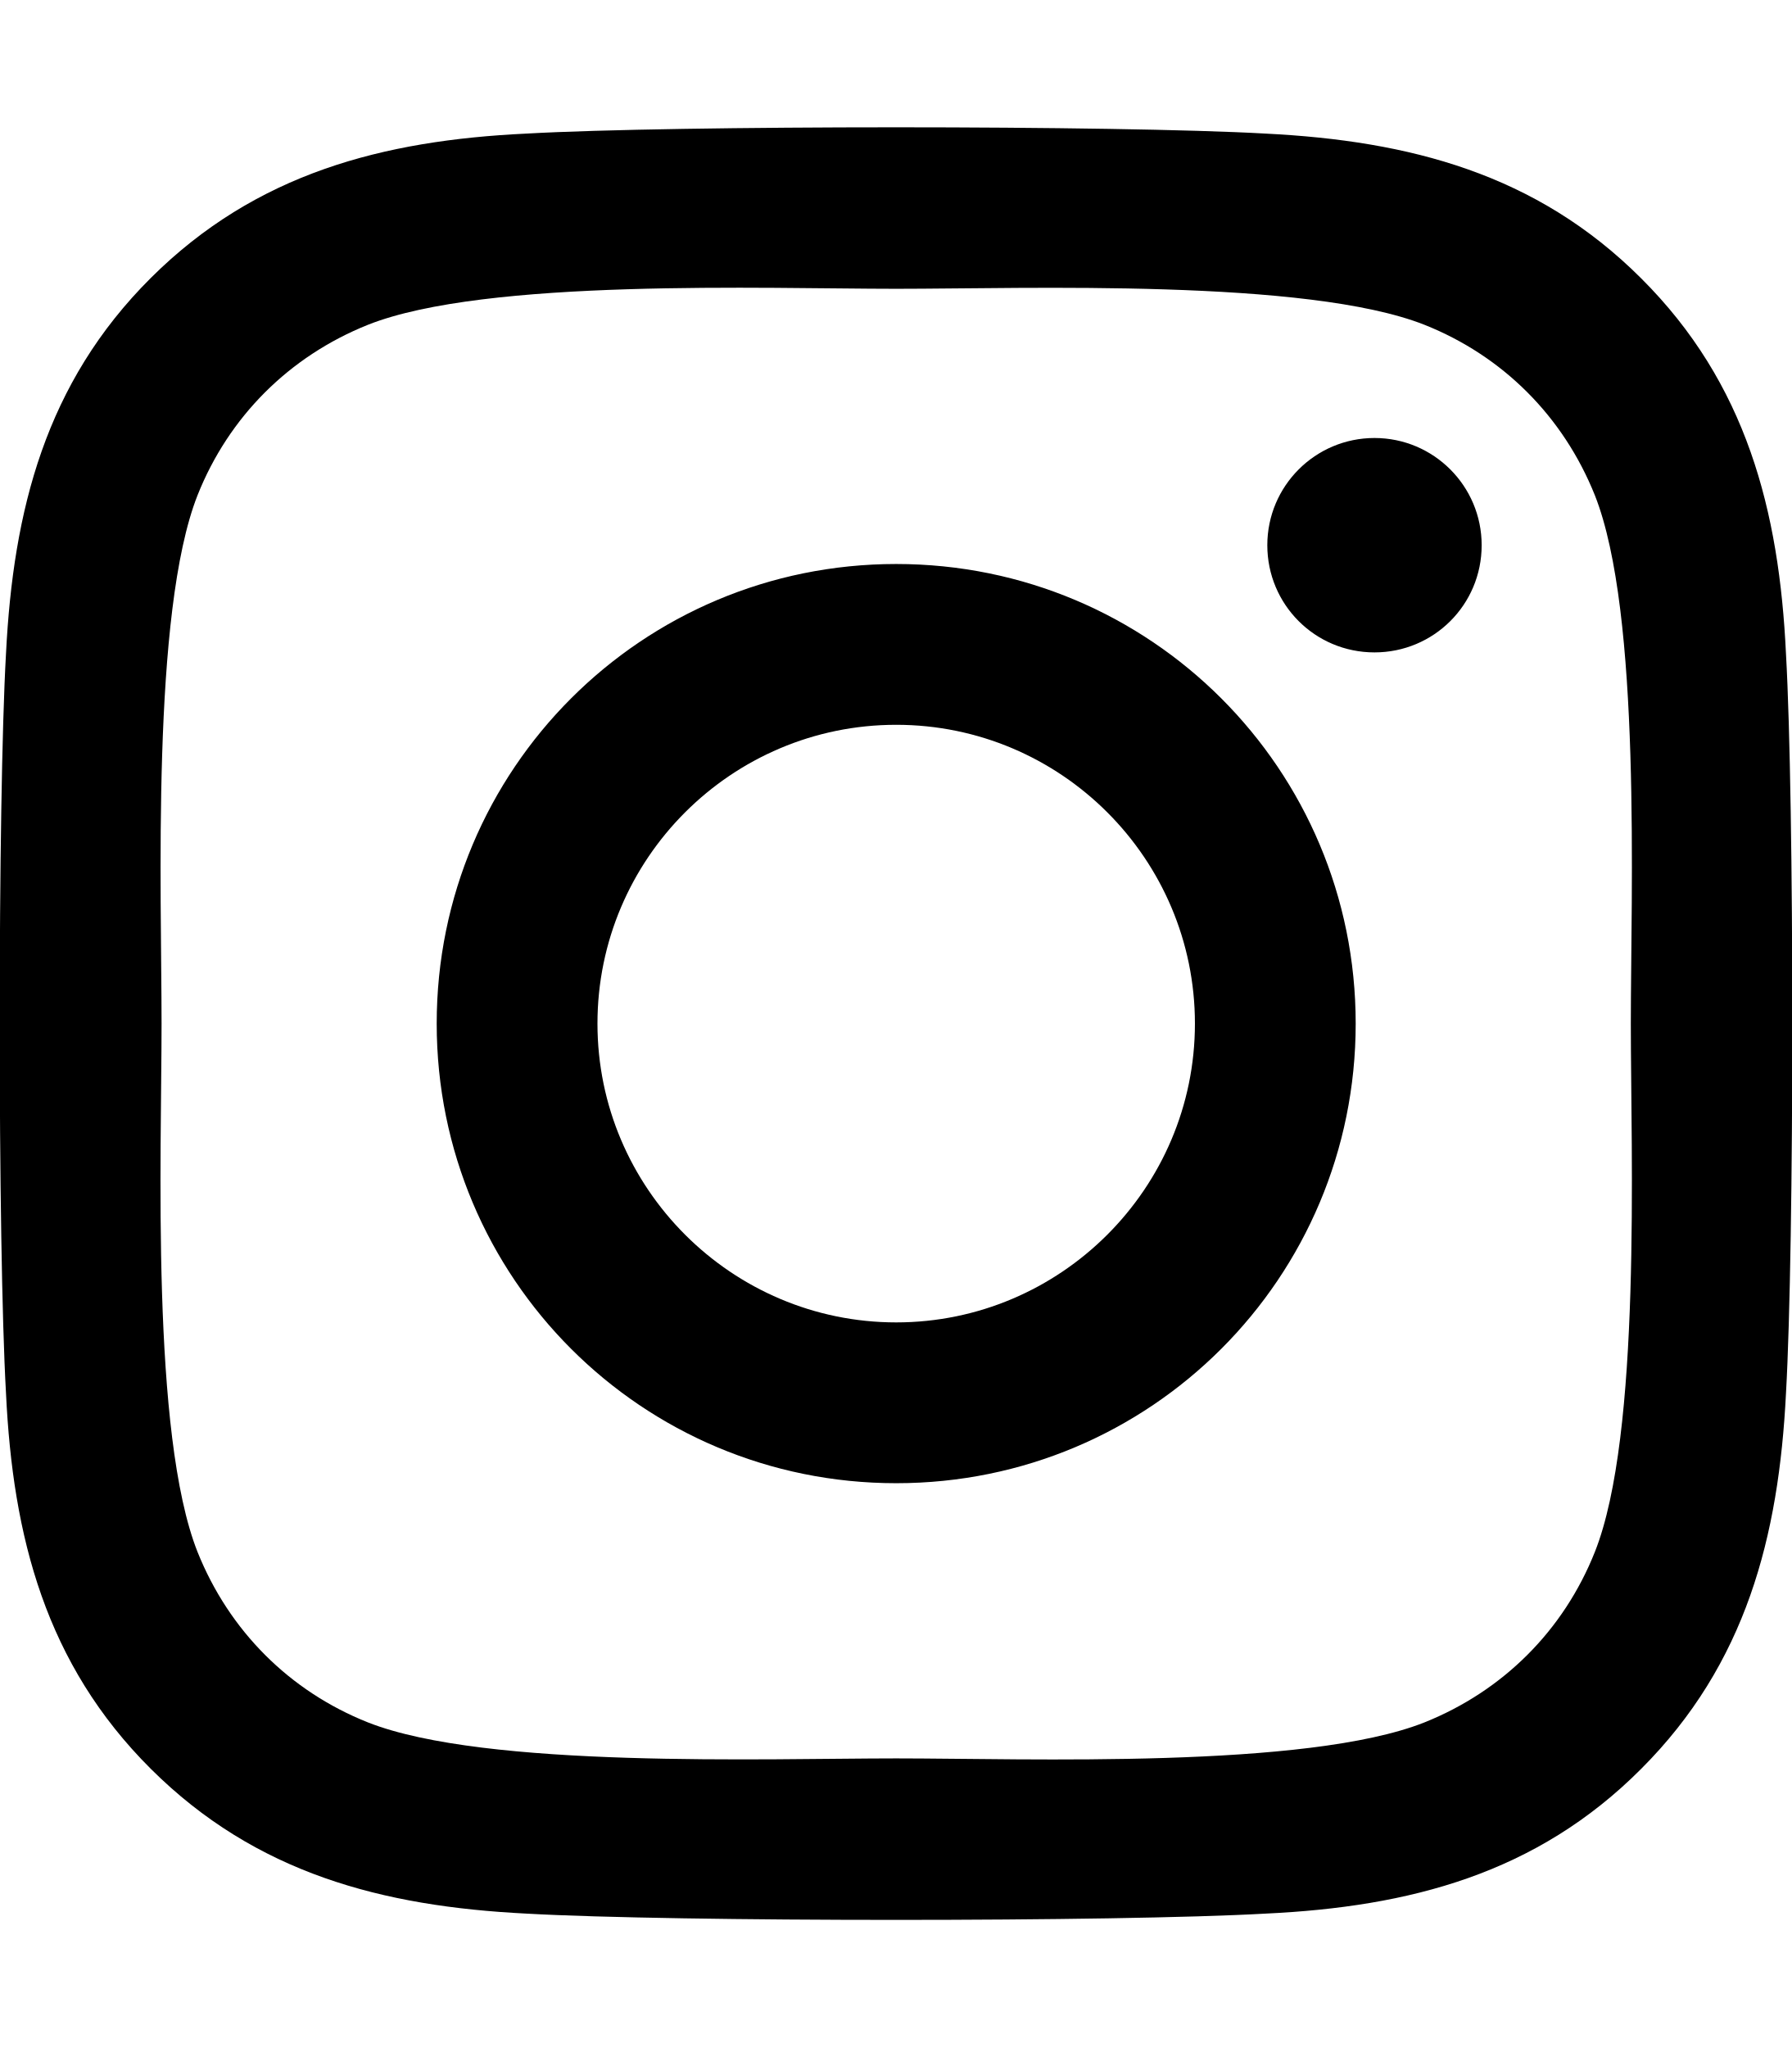
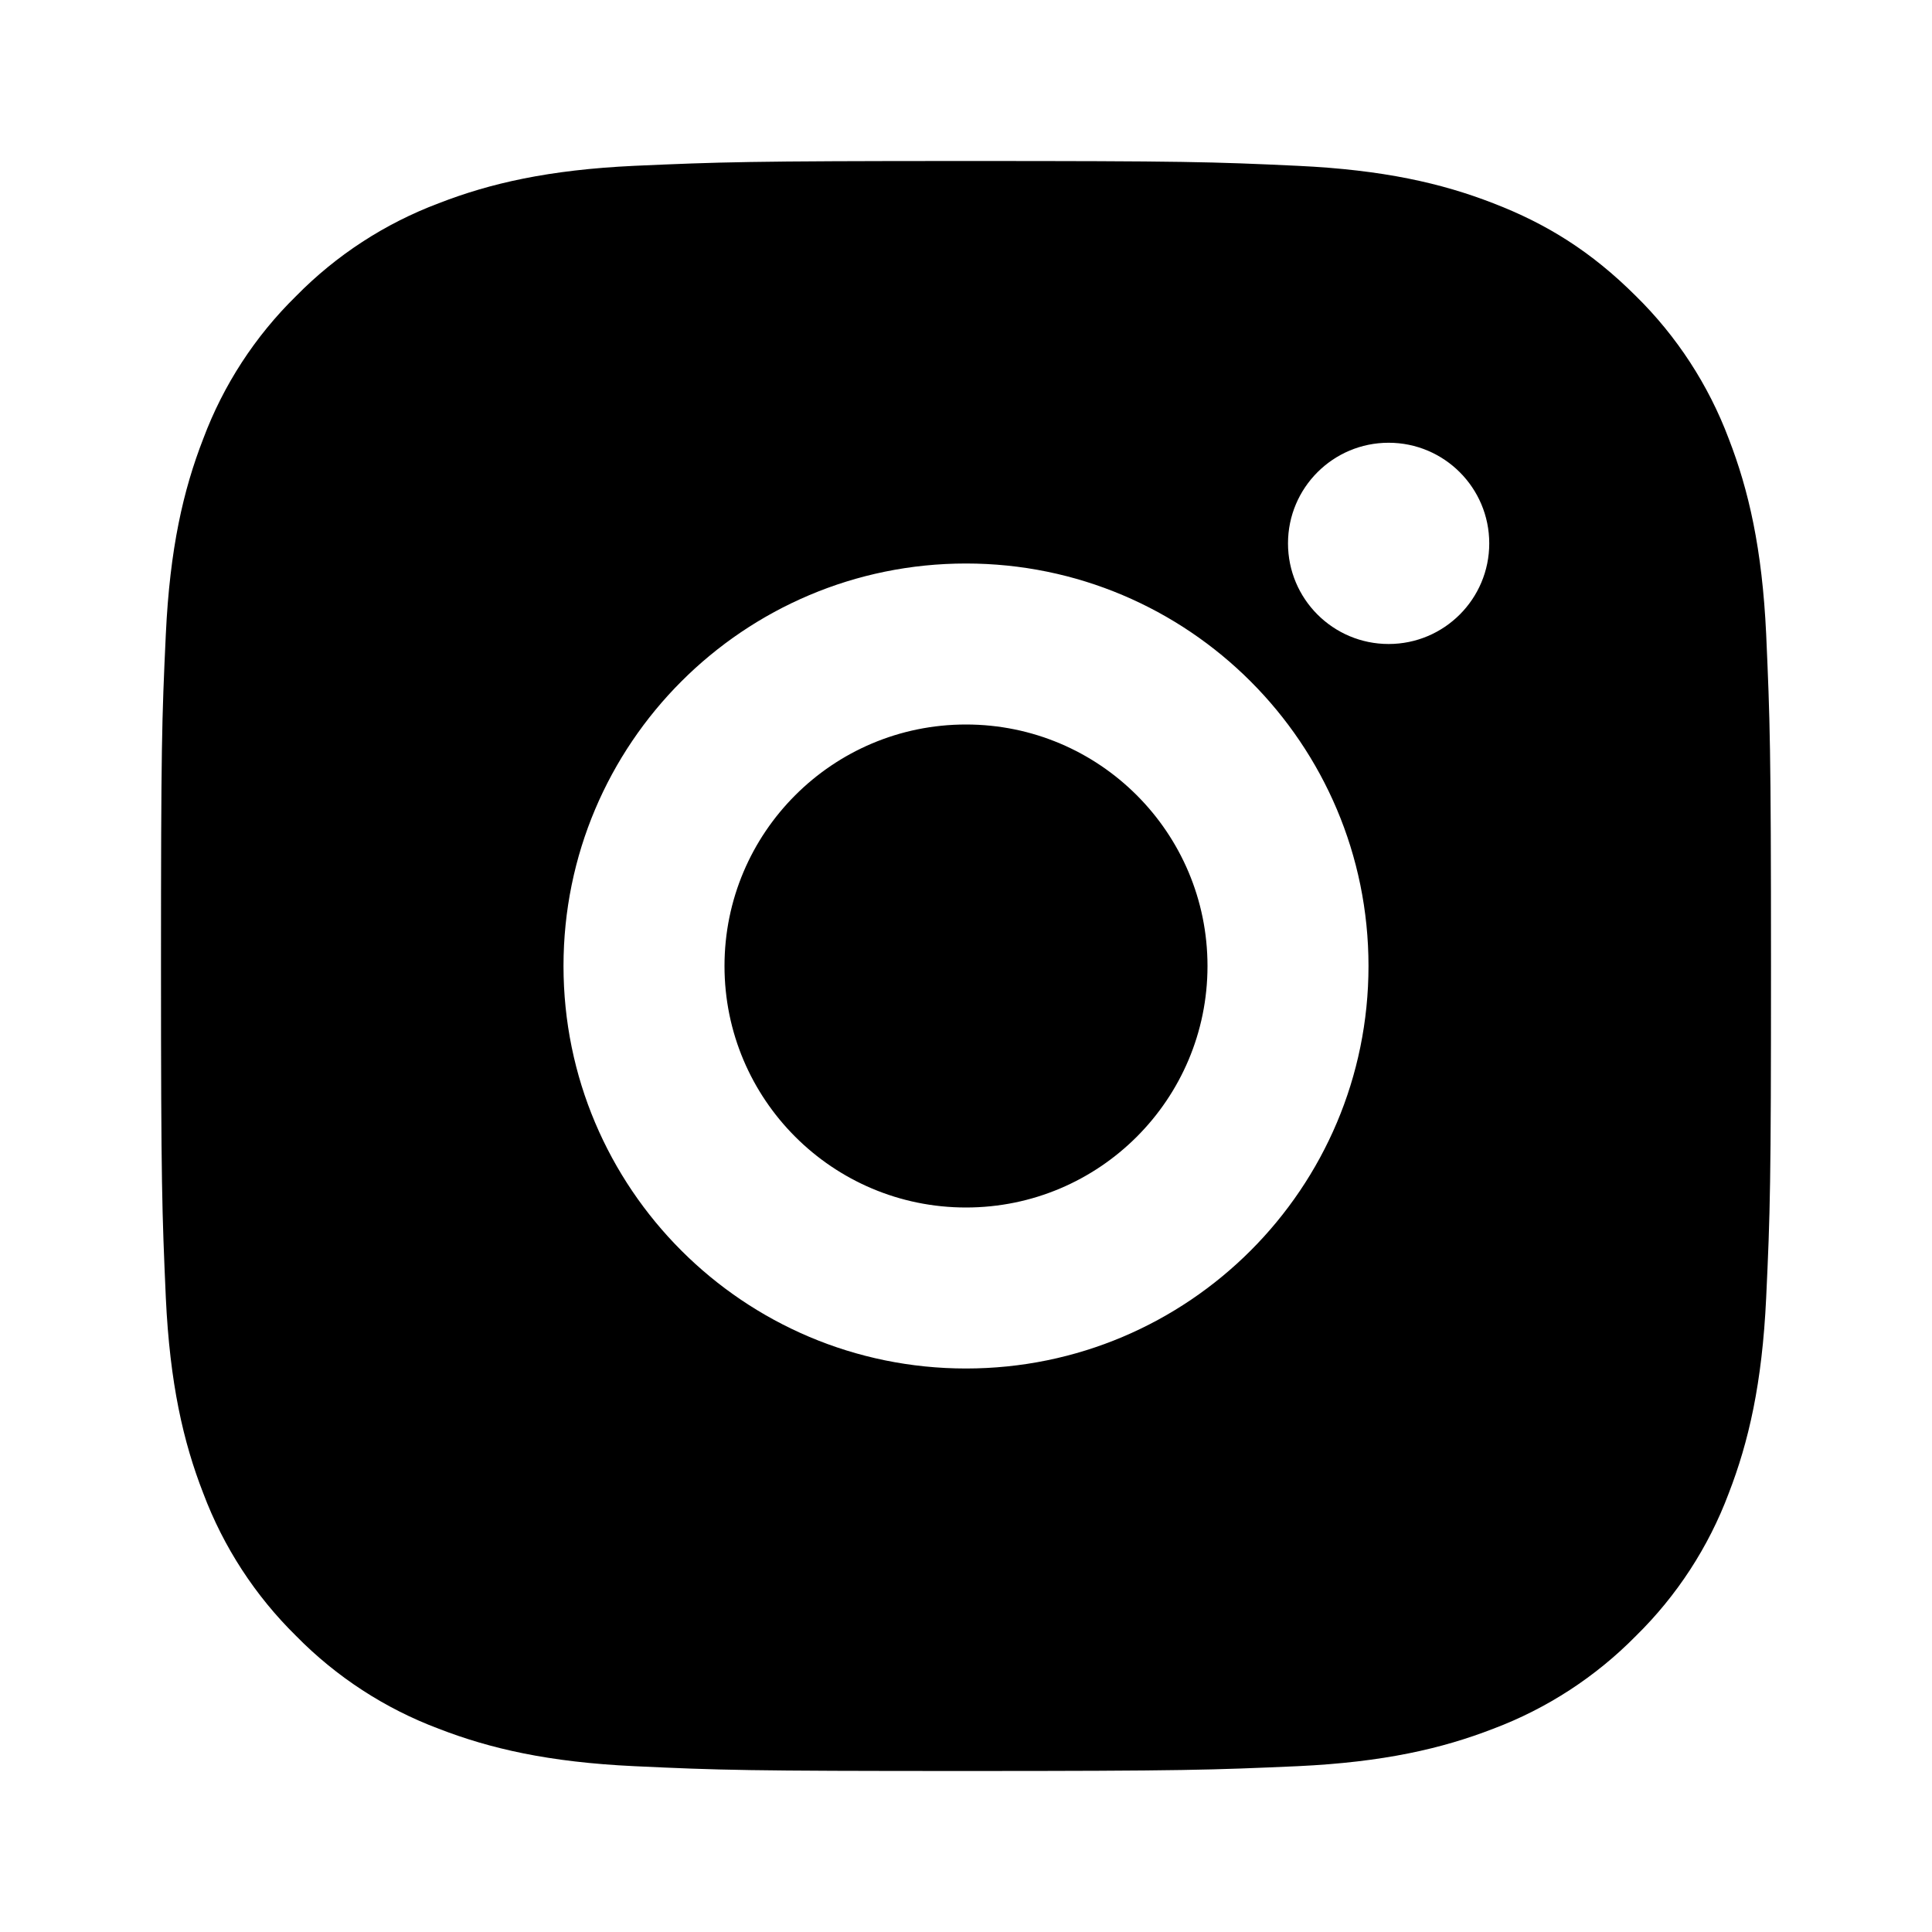
- <svg xmlns="http://www.w3.org/2000/svg" viewBox="0 0 448 512">
-   <path fill="currentColor" d="M224.1 141c-63.6 0-114.9 51.3-114.9 114.9s51.3 114.9 114.9 114.9S339 319.5 339 255.9 287.7 141 224.1 141zm0 189.6c-41.1 0-74.7-33.5-74.7-74.7s33.5-74.7 74.7-74.7 74.7 33.5 74.7 74.7-33.6 74.7-74.7 74.7zm146.4-194.3c0 14.9-12 26.8-26.8 26.8-14.9 0-26.8-12-26.8-26.8s12-26.8 26.8-26.8 26.8 12 26.8 26.8zm76.1 27.2c-1.7-35.9-9.9-67.7-36.2-93.9-26.2-26.2-58-34.4-93.9-36.2-37-2.1-147.9-2.1-184.9 0-35.8 1.7-67.6 9.9-93.9 36.1s-34.4 58-36.2 93.9c-2.1 37-2.1 147.9 0 184.9 1.7 35.9 9.9 67.7 36.2 93.9s58 34.4 93.9 36.2c37 2.1 147.9 2.1 184.9 0 35.9-1.7 67.7-9.9 93.9-36.2 26.2-26.2 34.4-58 36.2-93.9 2.1-37 2.1-147.8 0-184.8zM398.8 388c-7.8 19.6-22.9 34.7-42.6 42.6-29.5 11.7-99.5 9-132.1 9s-102.7 2.6-132.1-9c-19.6-7.8-34.7-22.9-42.6-42.6-11.7-29.5-9-99.5-9-132.1s-2.6-102.7 9-132.1c7.8-19.6 22.9-34.7 42.6-42.6 29.5-11.7 99.5-9 132.1-9s102.7-2.6 132.1 9c19.6 7.8 34.7 22.9 42.6 42.6 11.7 29.5 9 99.5 9 132.1s2.7 102.7-9 132.1z" />
+ <svg xmlns="http://www.w3.org/2000/svg" viewBox="0 0 24 24">
+   <path fill="none" d="M0 0h24v24H0z" />
+   <path fill="currentColor" d="M12 2c2.717 0 3.056.01 4.122.06 1.065.05 1.79.217 2.428.465.66.254 1.216.598 1.772 1.153a4.908 4.908 0 011.153 1.772c.247.637.415 1.363.465 2.428.047 1.066.06 1.405.06 4.122 0 2.717-.01 3.056-.06 4.122-.05 1.065-.218 1.79-.465 2.428a4.883 4.883 0 01-1.153 1.772 4.915 4.915 0 01-1.772 1.153c-.637.247-1.363.415-2.428.465-1.066.047-1.405.06-4.122.06-2.717 0-3.056-.01-4.122-.06-1.065-.05-1.79-.218-2.428-.465a4.89 4.89 0 01-1.772-1.153 4.904 4.904 0 01-1.153-1.772c-.248-.637-.415-1.363-.465-2.428C2.013 15.056 2 14.717 2 12c0-2.717.01-3.056.06-4.122.05-1.066.217-1.79.465-2.428a4.88 4.88 0 011.153-1.772A4.897 4.897 0 015.45 2.525c.638-.248 1.362-.415 2.428-.465C8.944 2.013 9.283 2 12 2zm0 5a5 5 0 100 10 5 5 0 000-10zm6.5-.25a1.25 1.25 0 00-2.5 0 1.25 1.25 0 002.5 0zM12 9a3 3 0 110 6 3 3 0 010-6z" />
</svg>
